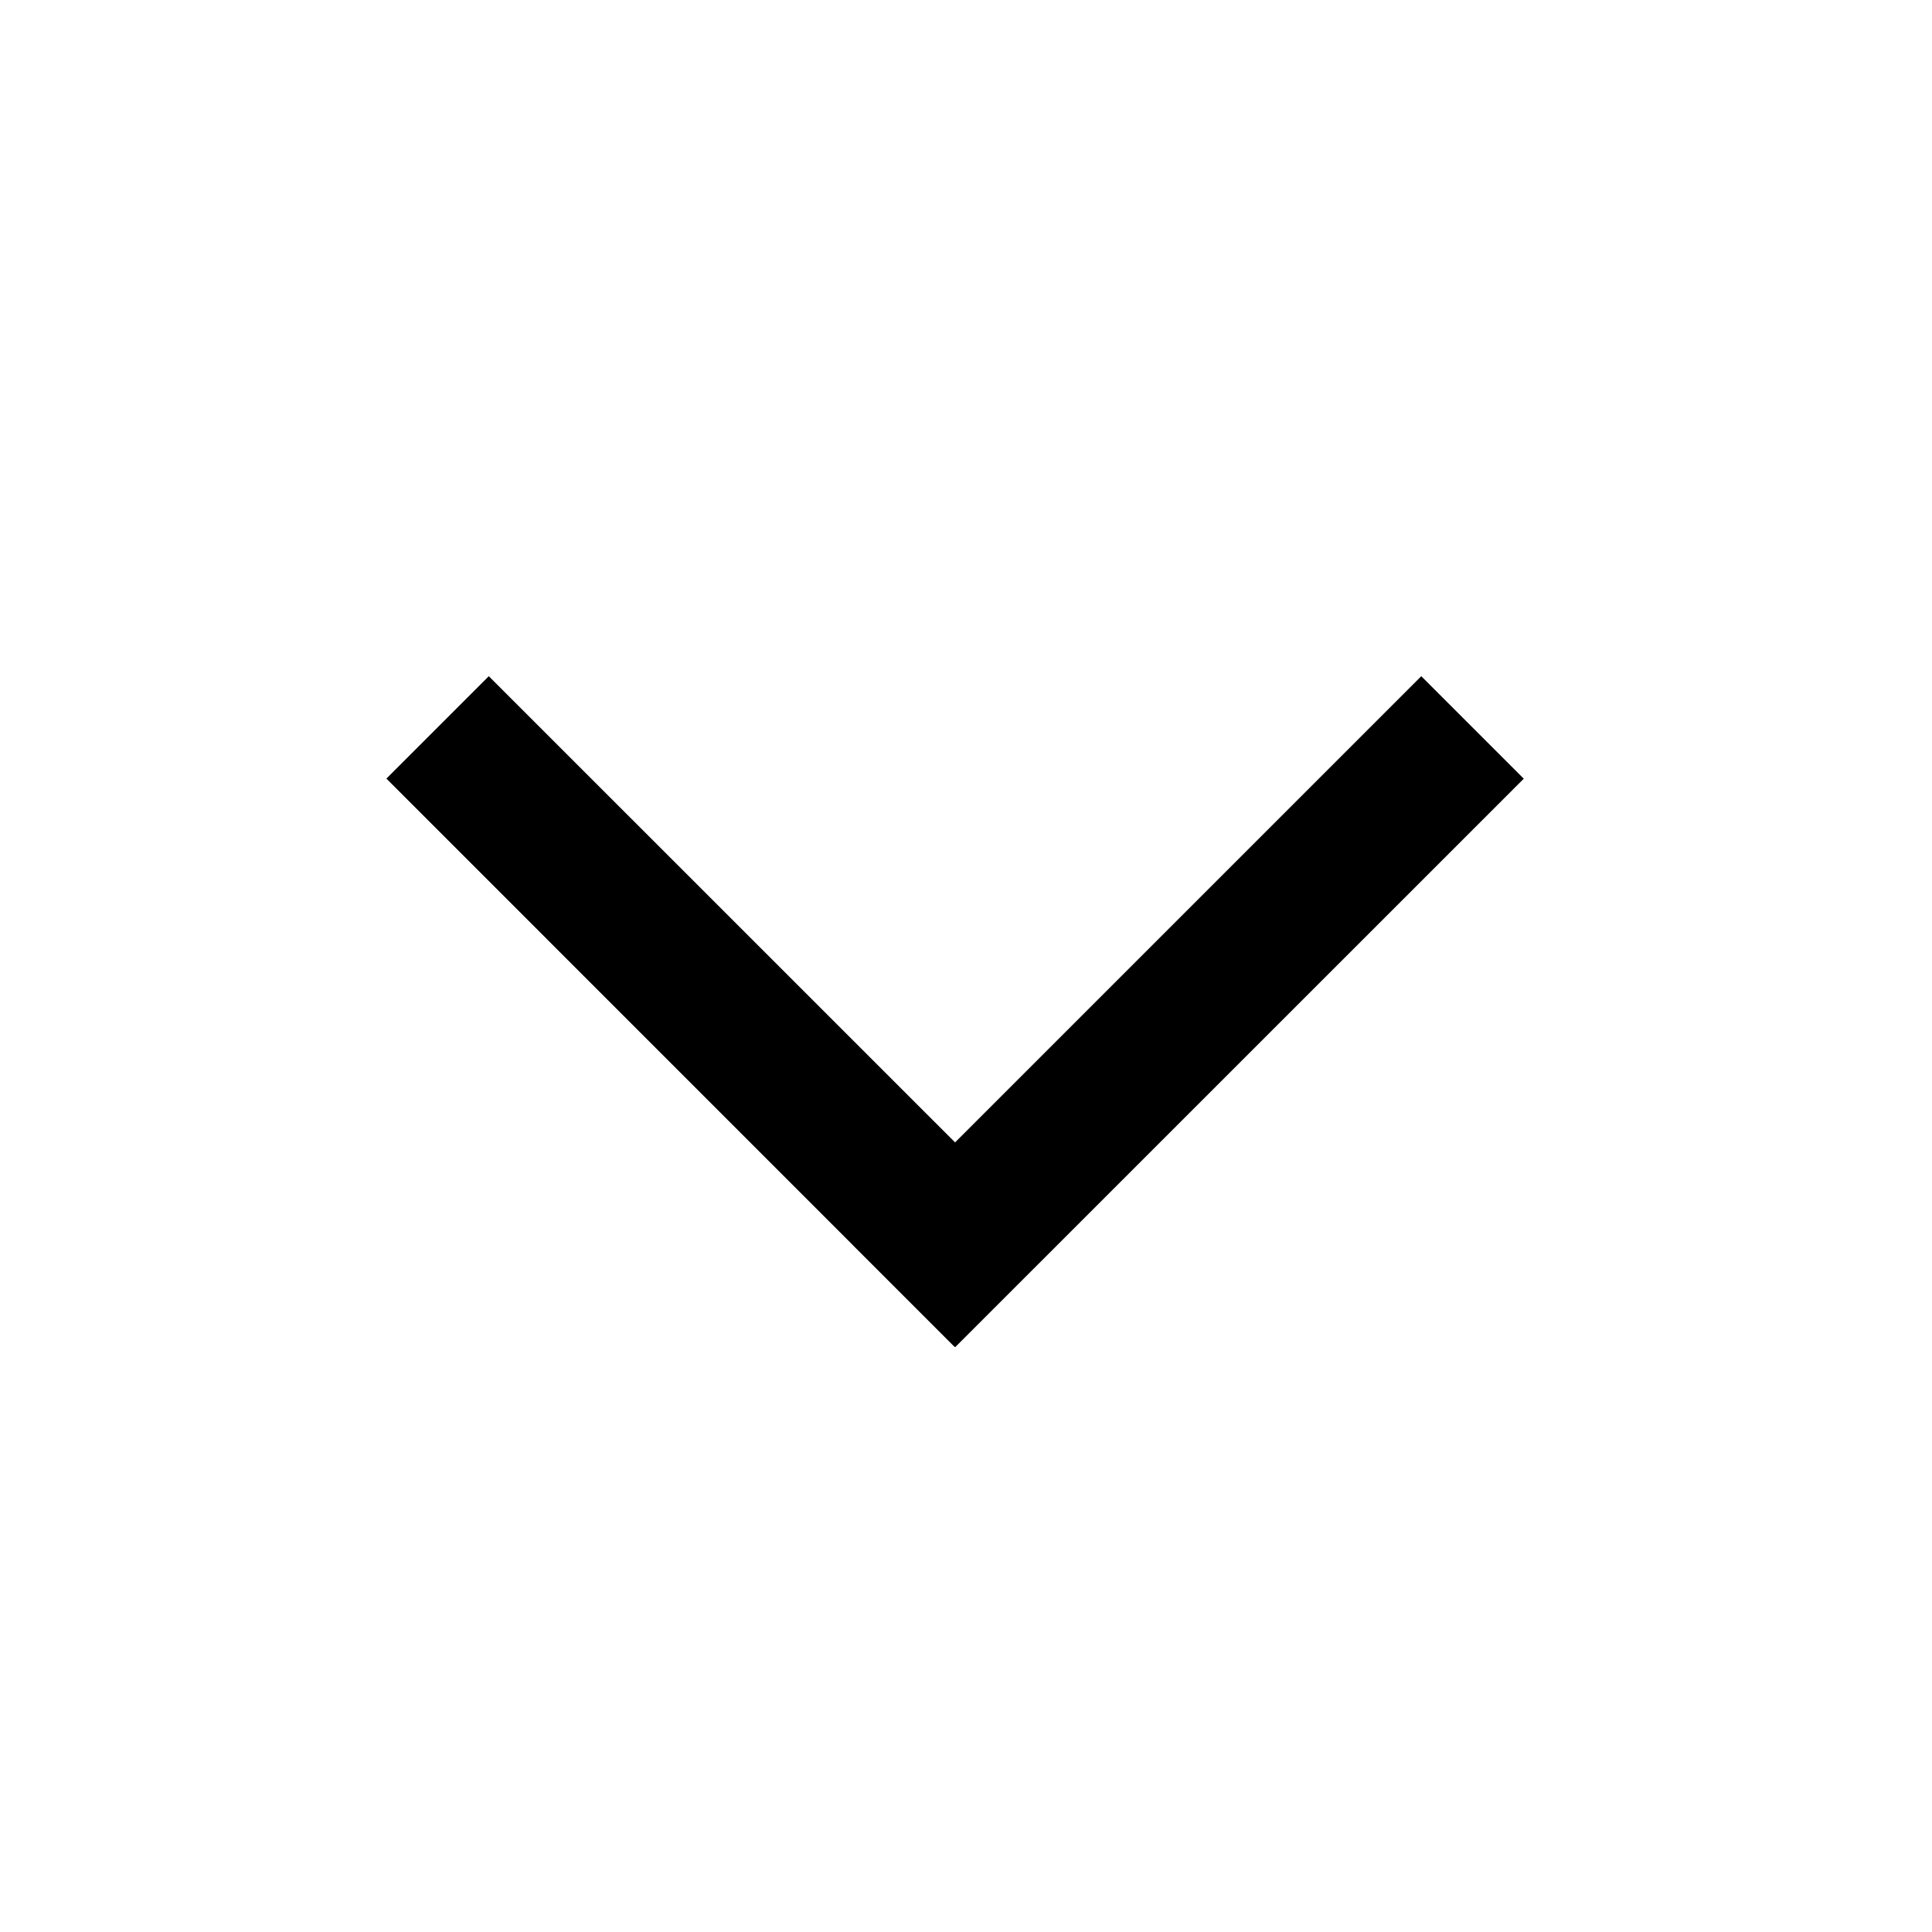
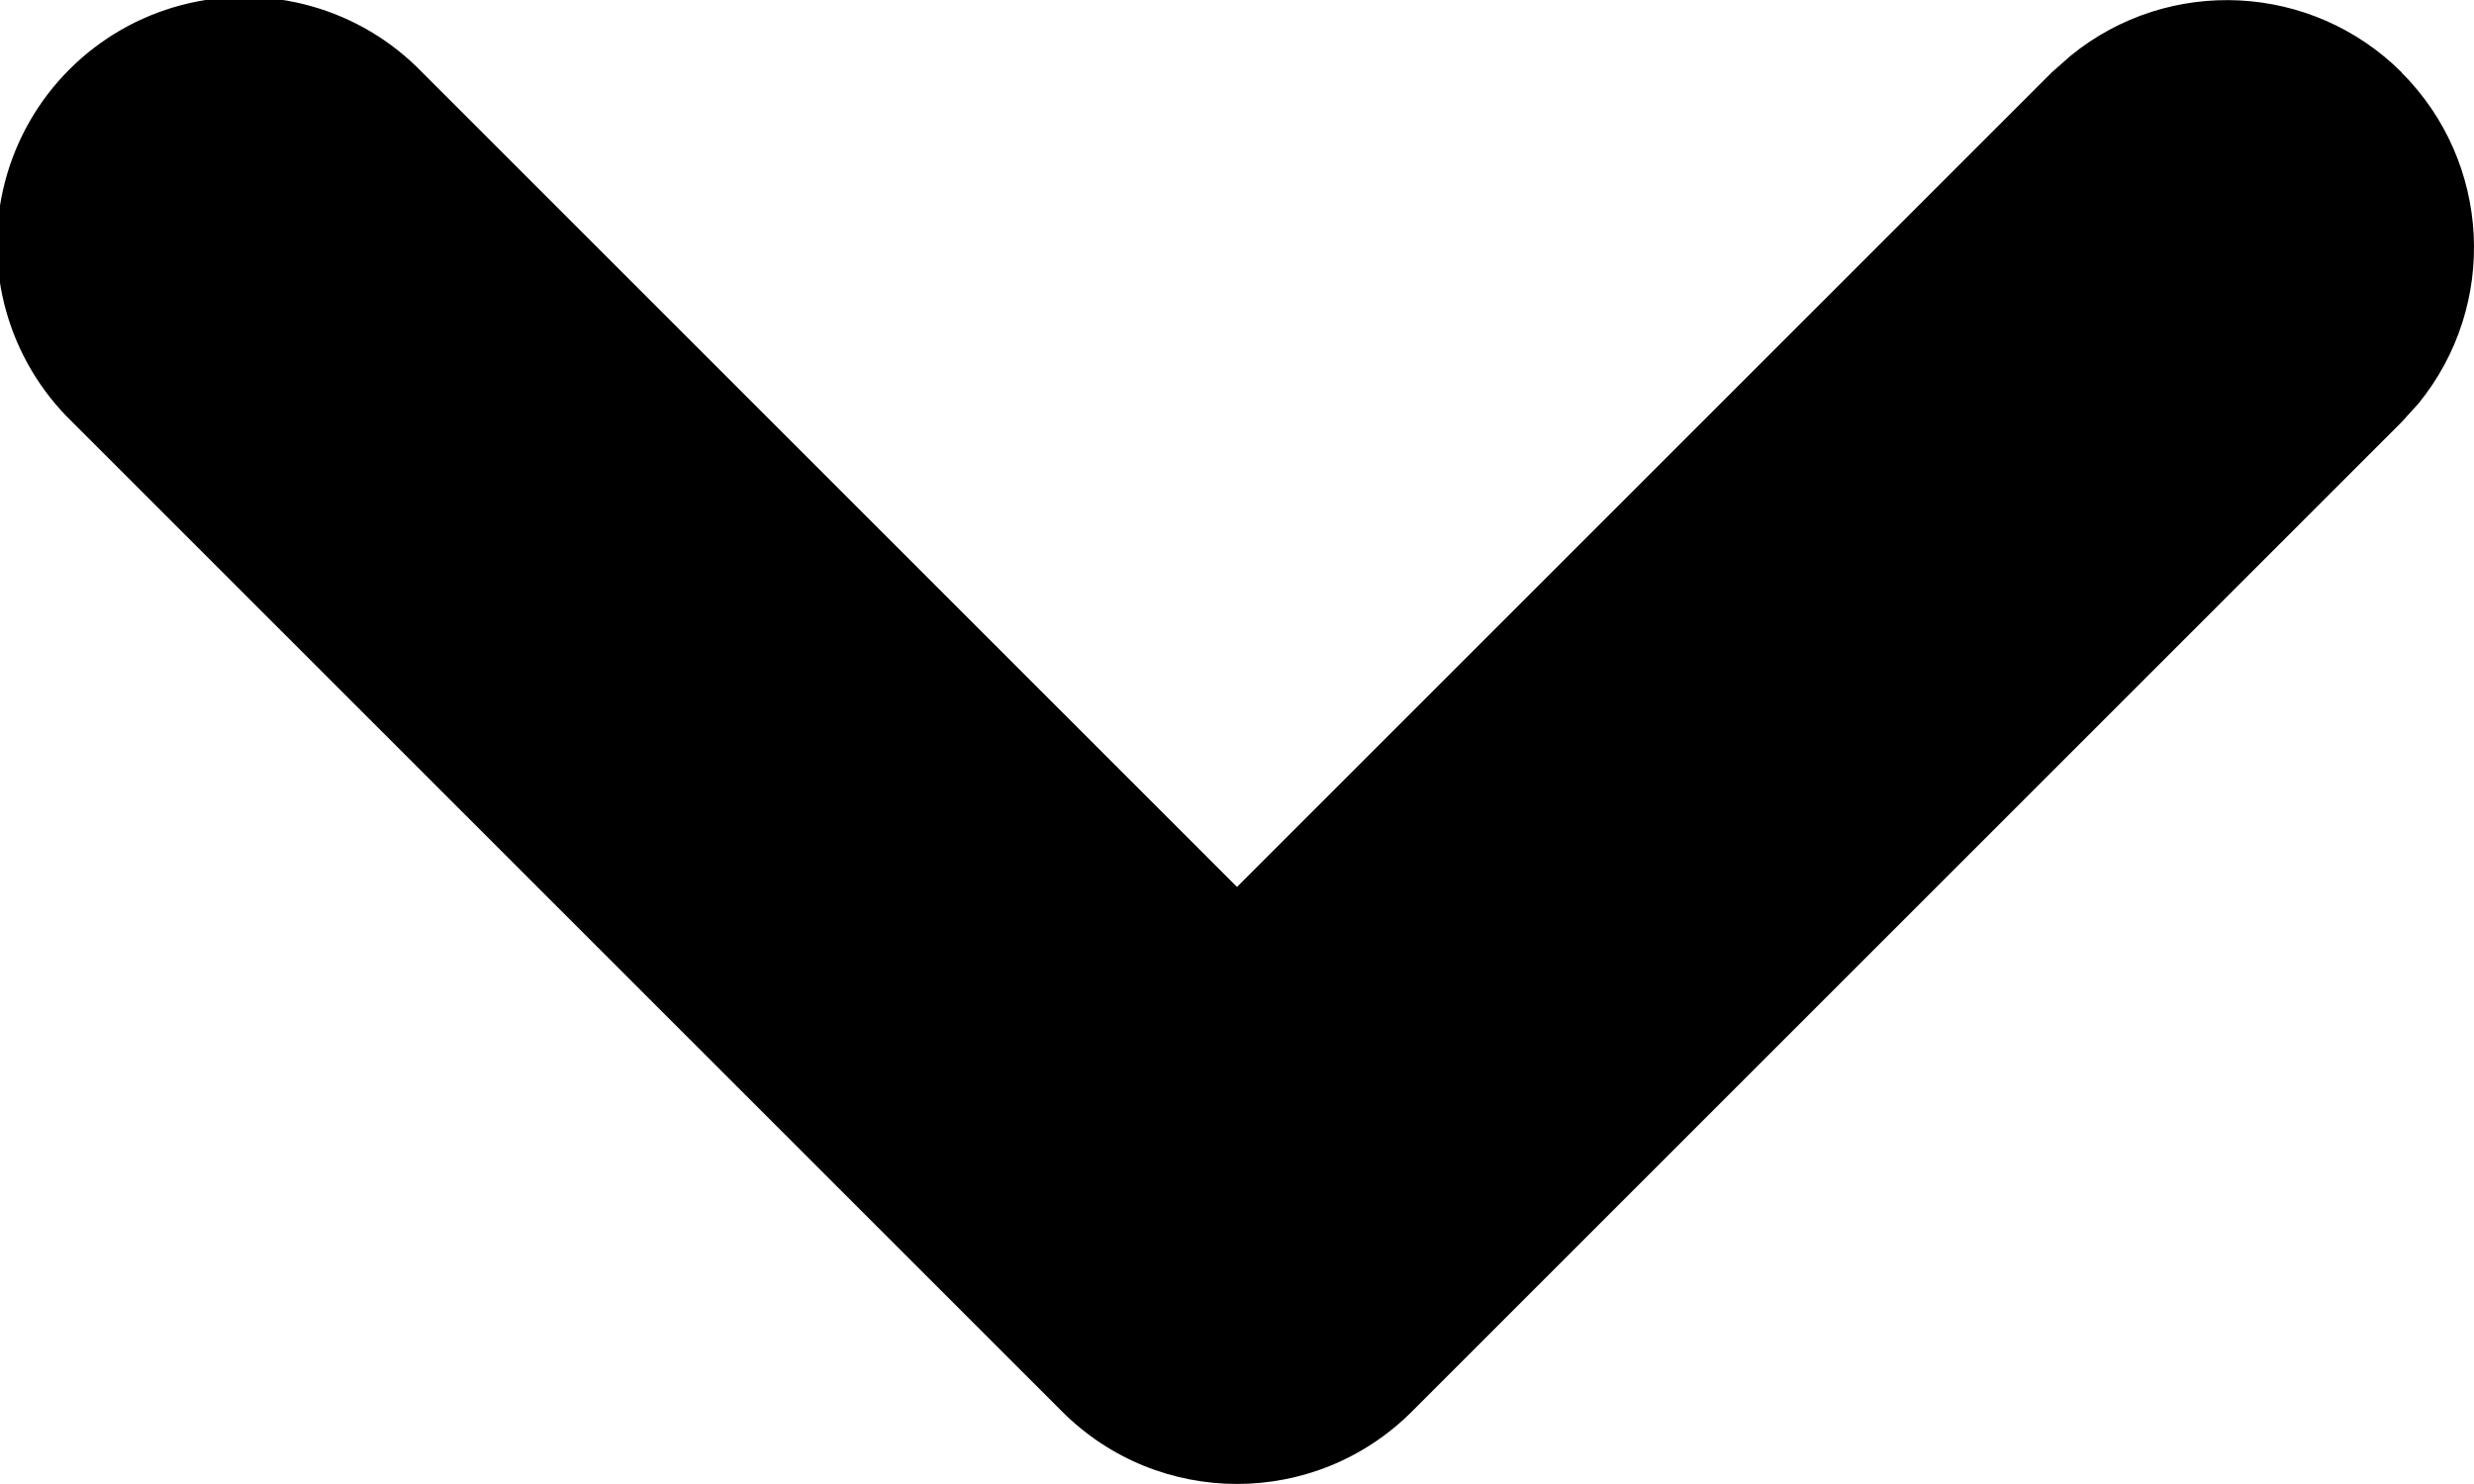
- <svg xmlns="http://www.w3.org/2000/svg" width="20" height="20" viewBox="0 0 20 20">
-   <path fill-rule="evenodd" clip-rule="evenodd" d="M9.882 13.943L4 8.06 5.06 7l5.883 5.882-1.061 1.06z" />
-   <path fill-rule="evenodd" clip-rule="evenodd" d="M9.889 13.945l5.885-5.884L14.713 7l-5.885 5.885 1.06 1.06z" />
+ <svg xmlns="http://www.w3.org/2000/svg" width="10" height="6" viewBox="0 0 10 6">
+   <path d="M9.707.293a1 1 0 01.069 1.338l-.069.076-4 4a1 1 0 01-1.414 0l-4-4A1 1 0 111.707.293L5 3.586 8.293.293 8.37.225a1 1 0 011.338.068z" />
</svg>
